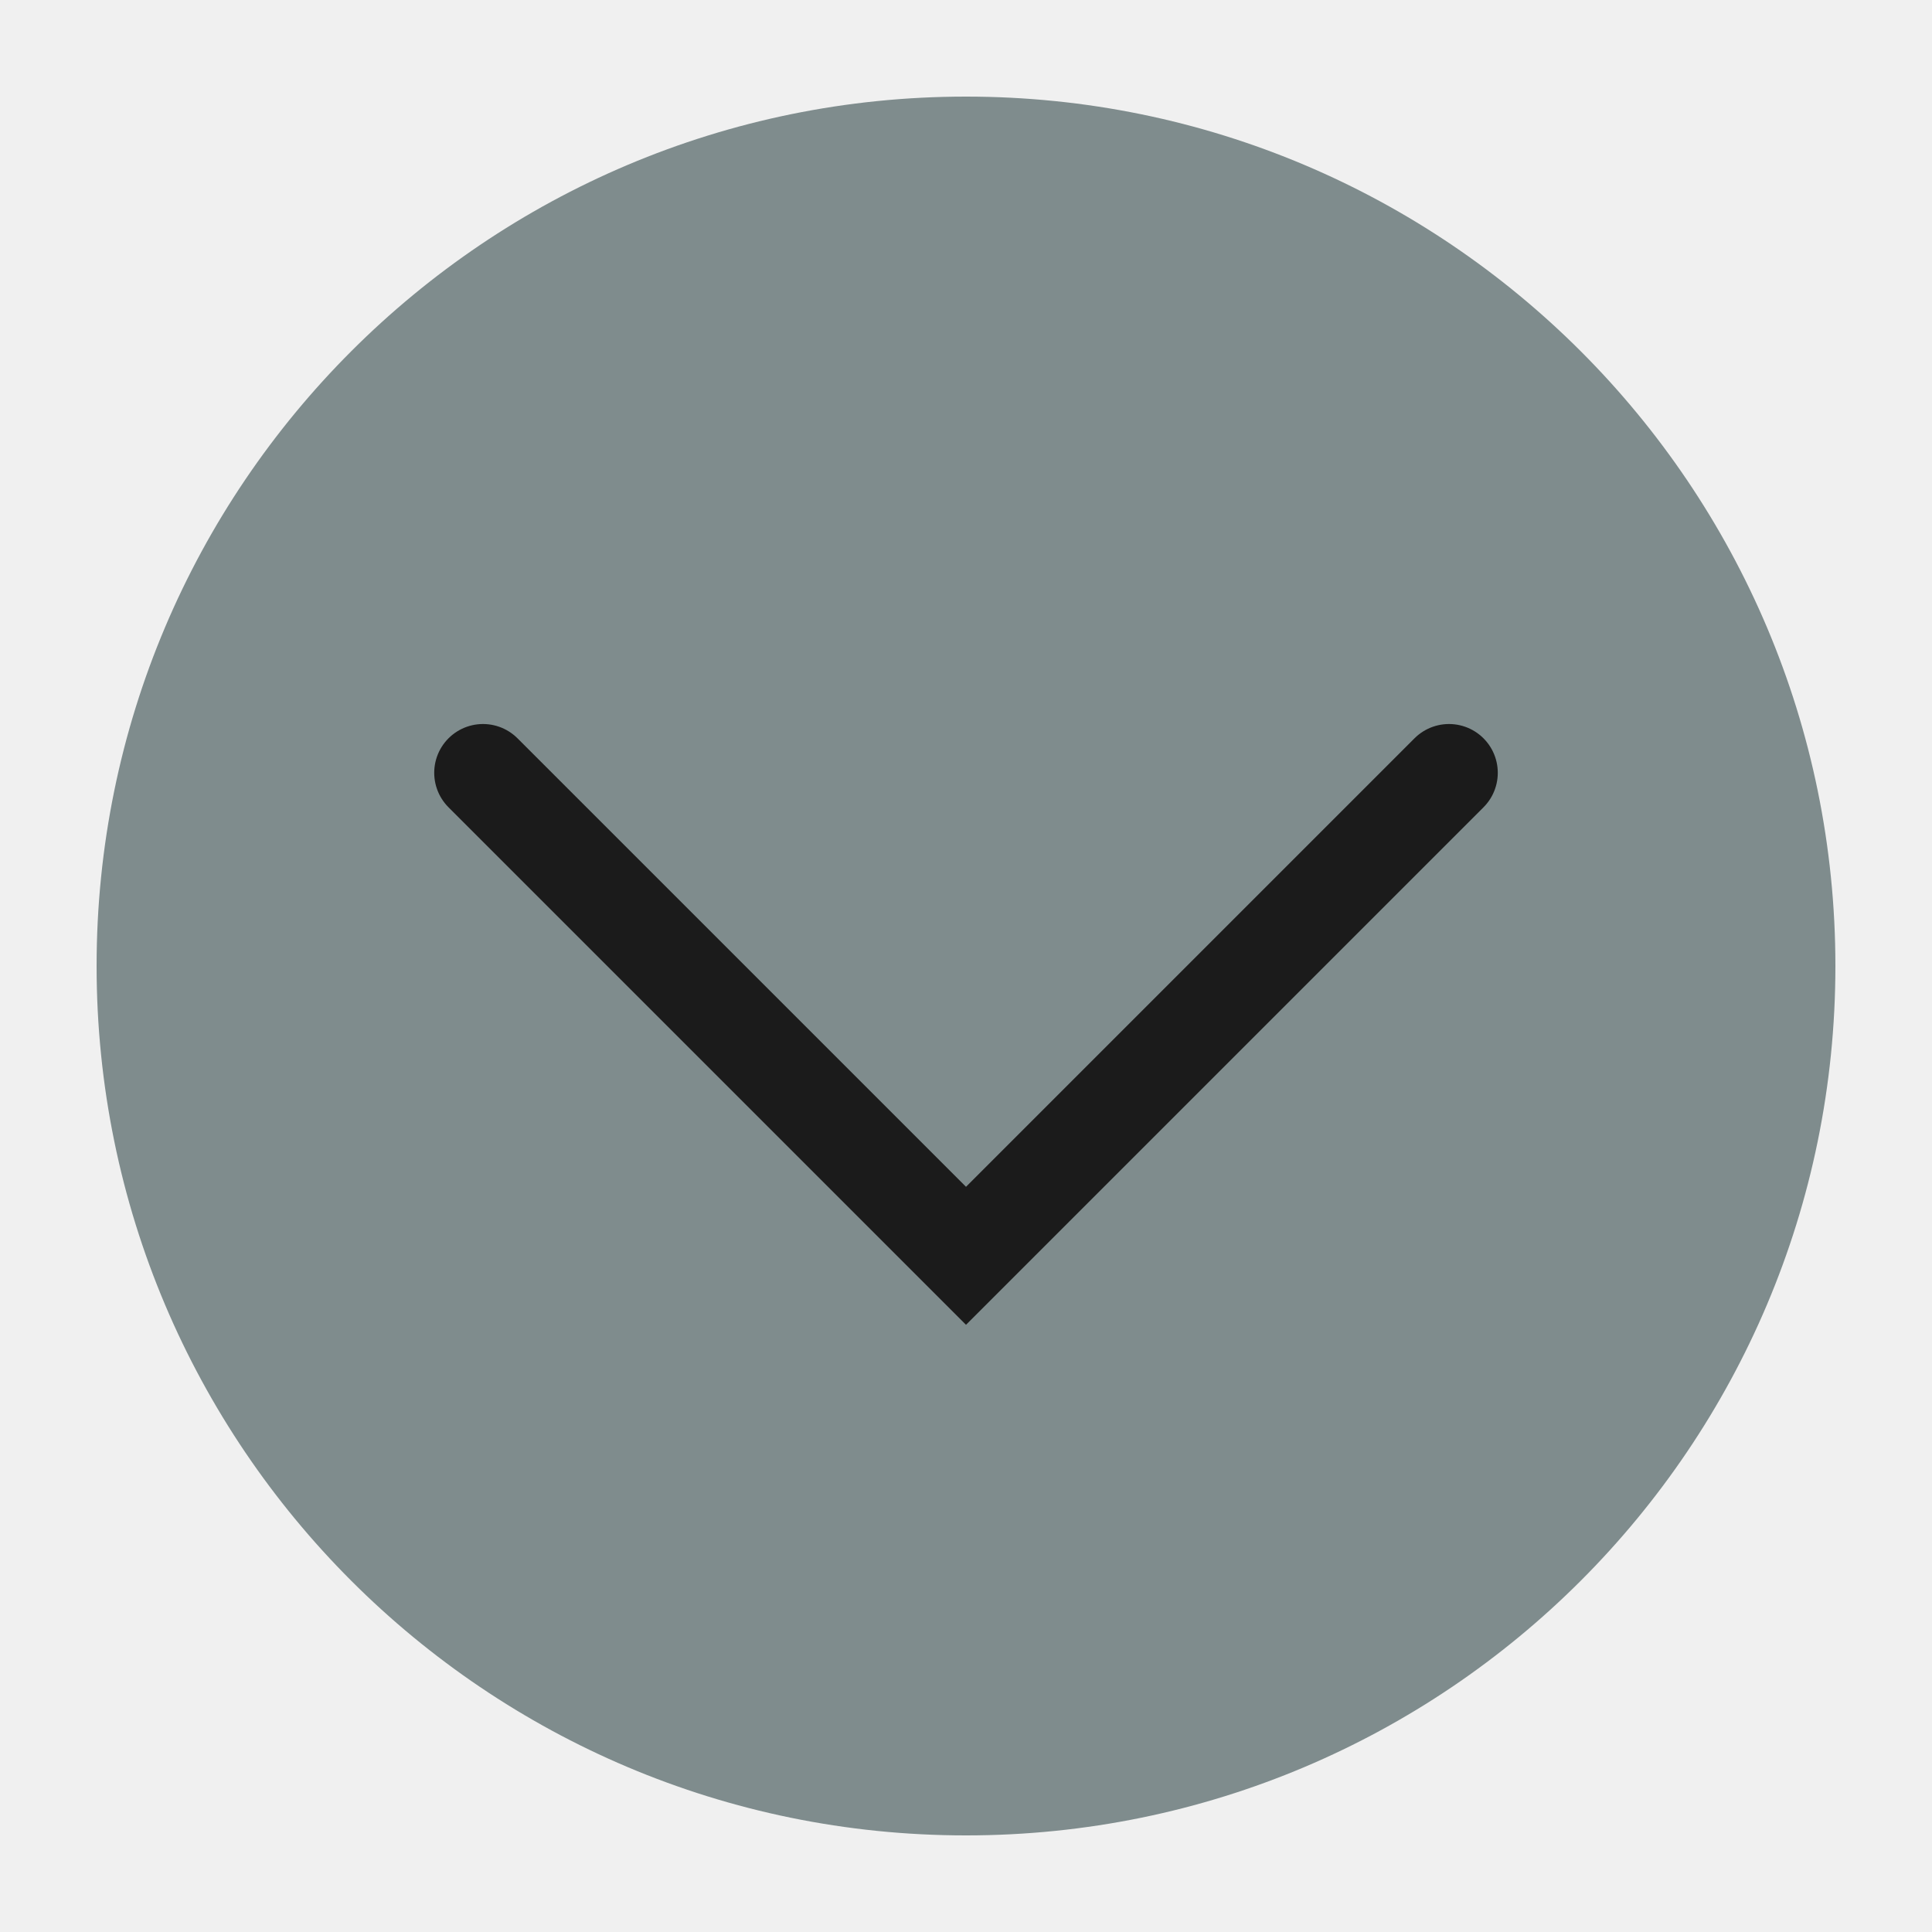
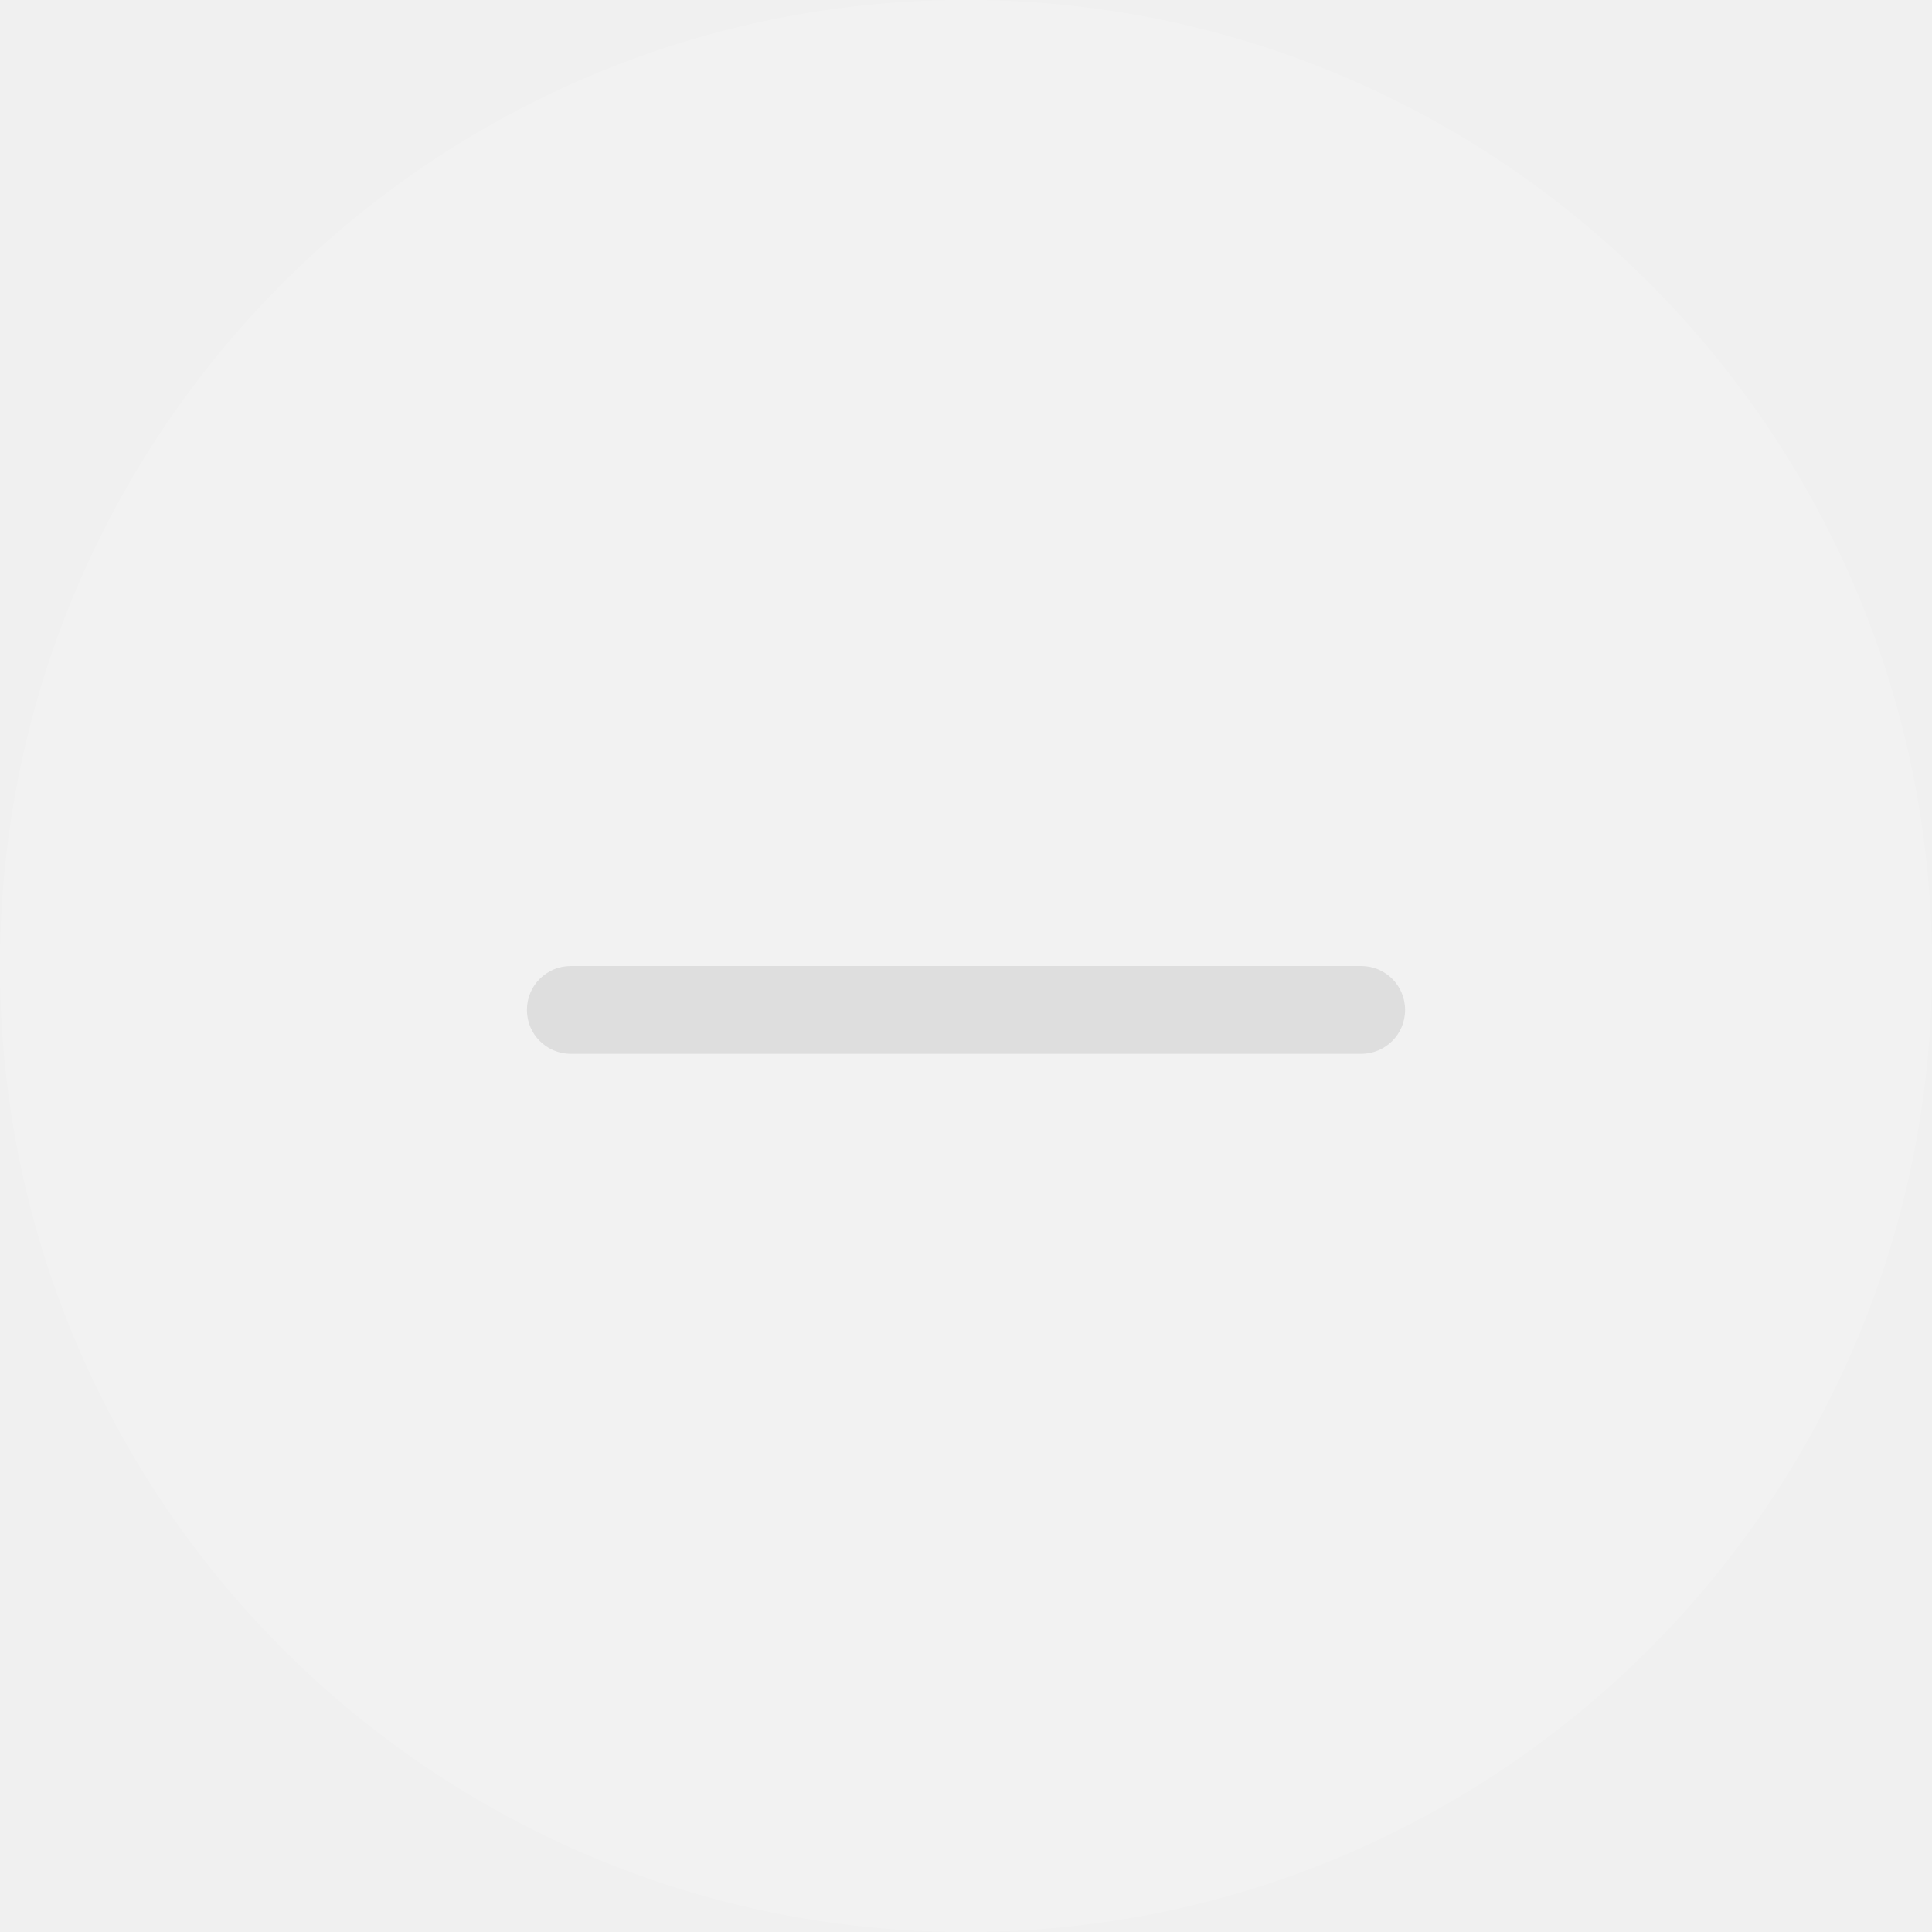
<svg xmlns="http://www.w3.org/2000/svg" viewBox="0 0 50 50" version="1.2" baseProfile="tiny">
  <defs>
</defs>
  <g fill="none" stroke="black" stroke-width="1" fill-rule="evenodd" stroke-linecap="square" stroke-linejoin="bevel">
-     <g fill="#7f8c8d" fill-opacity="1" stroke="none" transform="matrix(2.5,0,0,2.5,2.5,2.5)" font-family="Noto Sans" font-size="10" font-weight="400" font-style="normal">
-       <circle cx="9" cy="9" r="9" />
+     <g fill="#000000" fill-opacity="1" stroke="none" transform="matrix(2.27273,0,0,2.27273,0,0)" font-family="Noto Sans" font-size="10" font-weight="400" font-style="normal" opacity="0.001">
+       <rect x="0" y="0" width="22" height="22" />
    </g>
-     <g fill="none" stroke="#1b1b1b" stroke-opacity="1" stroke-width="1.01" stroke-linecap="round" stroke-linejoin="miter" stroke-miterlimit="2" transform="matrix(2.5,0,0,2.5,2.5,2.5)" font-family="Noto Sans" font-size="10" font-weight="400" font-style="normal">
-       <polyline fill="none" vector-effect="none" points="4,7 9,12 14,7 " />
+     <g fill="#ffffff" fill-opacity="1" stroke="none" transform="matrix(2.27273,0,0,2.27273,-52.2727,0)" font-family="Noto Sans" font-size="10" font-weight="400" font-style="normal" opacity="0.15">
+       <circle cx="34" cy="11" r="11" />
+     </g>
+     <g fill="#dedede" fill-opacity="1" stroke="none" transform="matrix(2.27273,0,0,2.27273,-52.2727,0)" font-family="Noto Sans" font-size="10" font-weight="400" font-style="normal">
+       <path vector-effect="none" fill-rule="nonzero" d="M29.5,11 C29.223,11 29,11.223 29,11.5 C29,11.777 29.223,12 29.5,12 L38.5,12 C38.777,12 39,11.777 39,11.5 C39,11.223 38.777,11 38.5,11 L29.5,11" />
    </g>
    <g fill="none" stroke="#000000" stroke-opacity="1" stroke-width="1" stroke-linecap="square" stroke-linejoin="bevel" transform="matrix(1,0,0,1,0,0)" font-family="Noto Sans" font-size="10" font-weight="400" font-style="normal">
</g>
  </g>
</svg>
